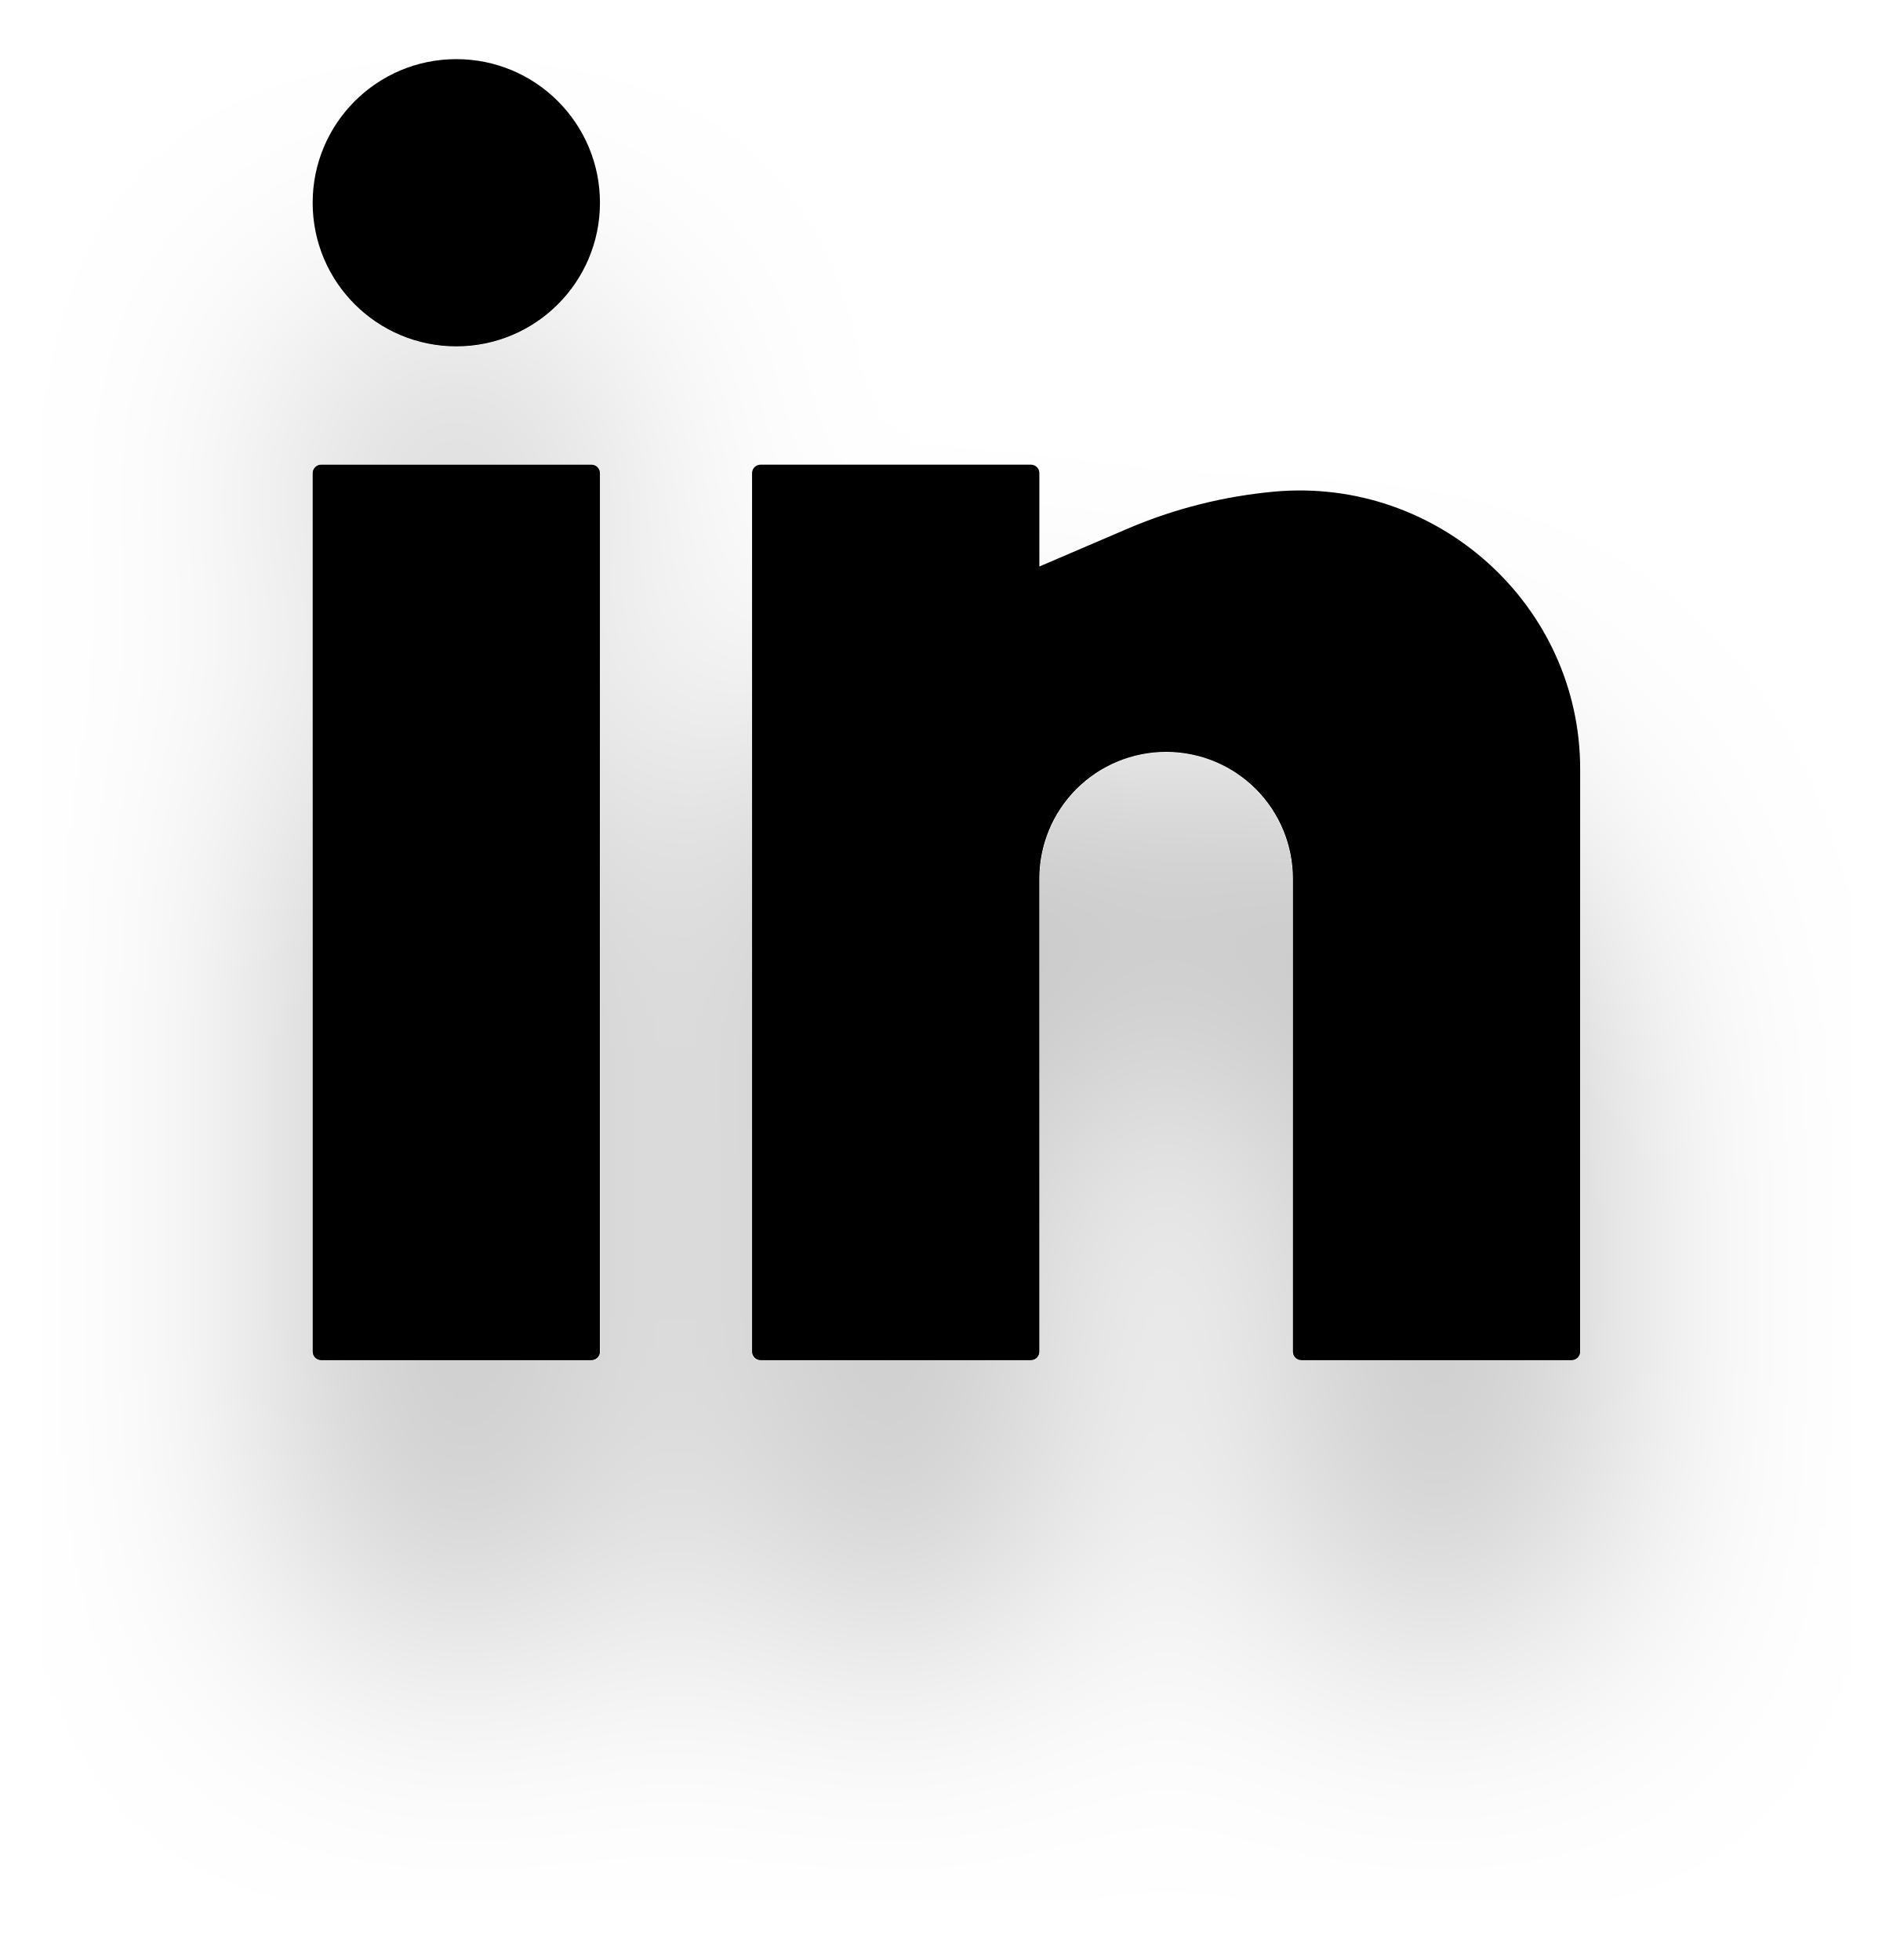
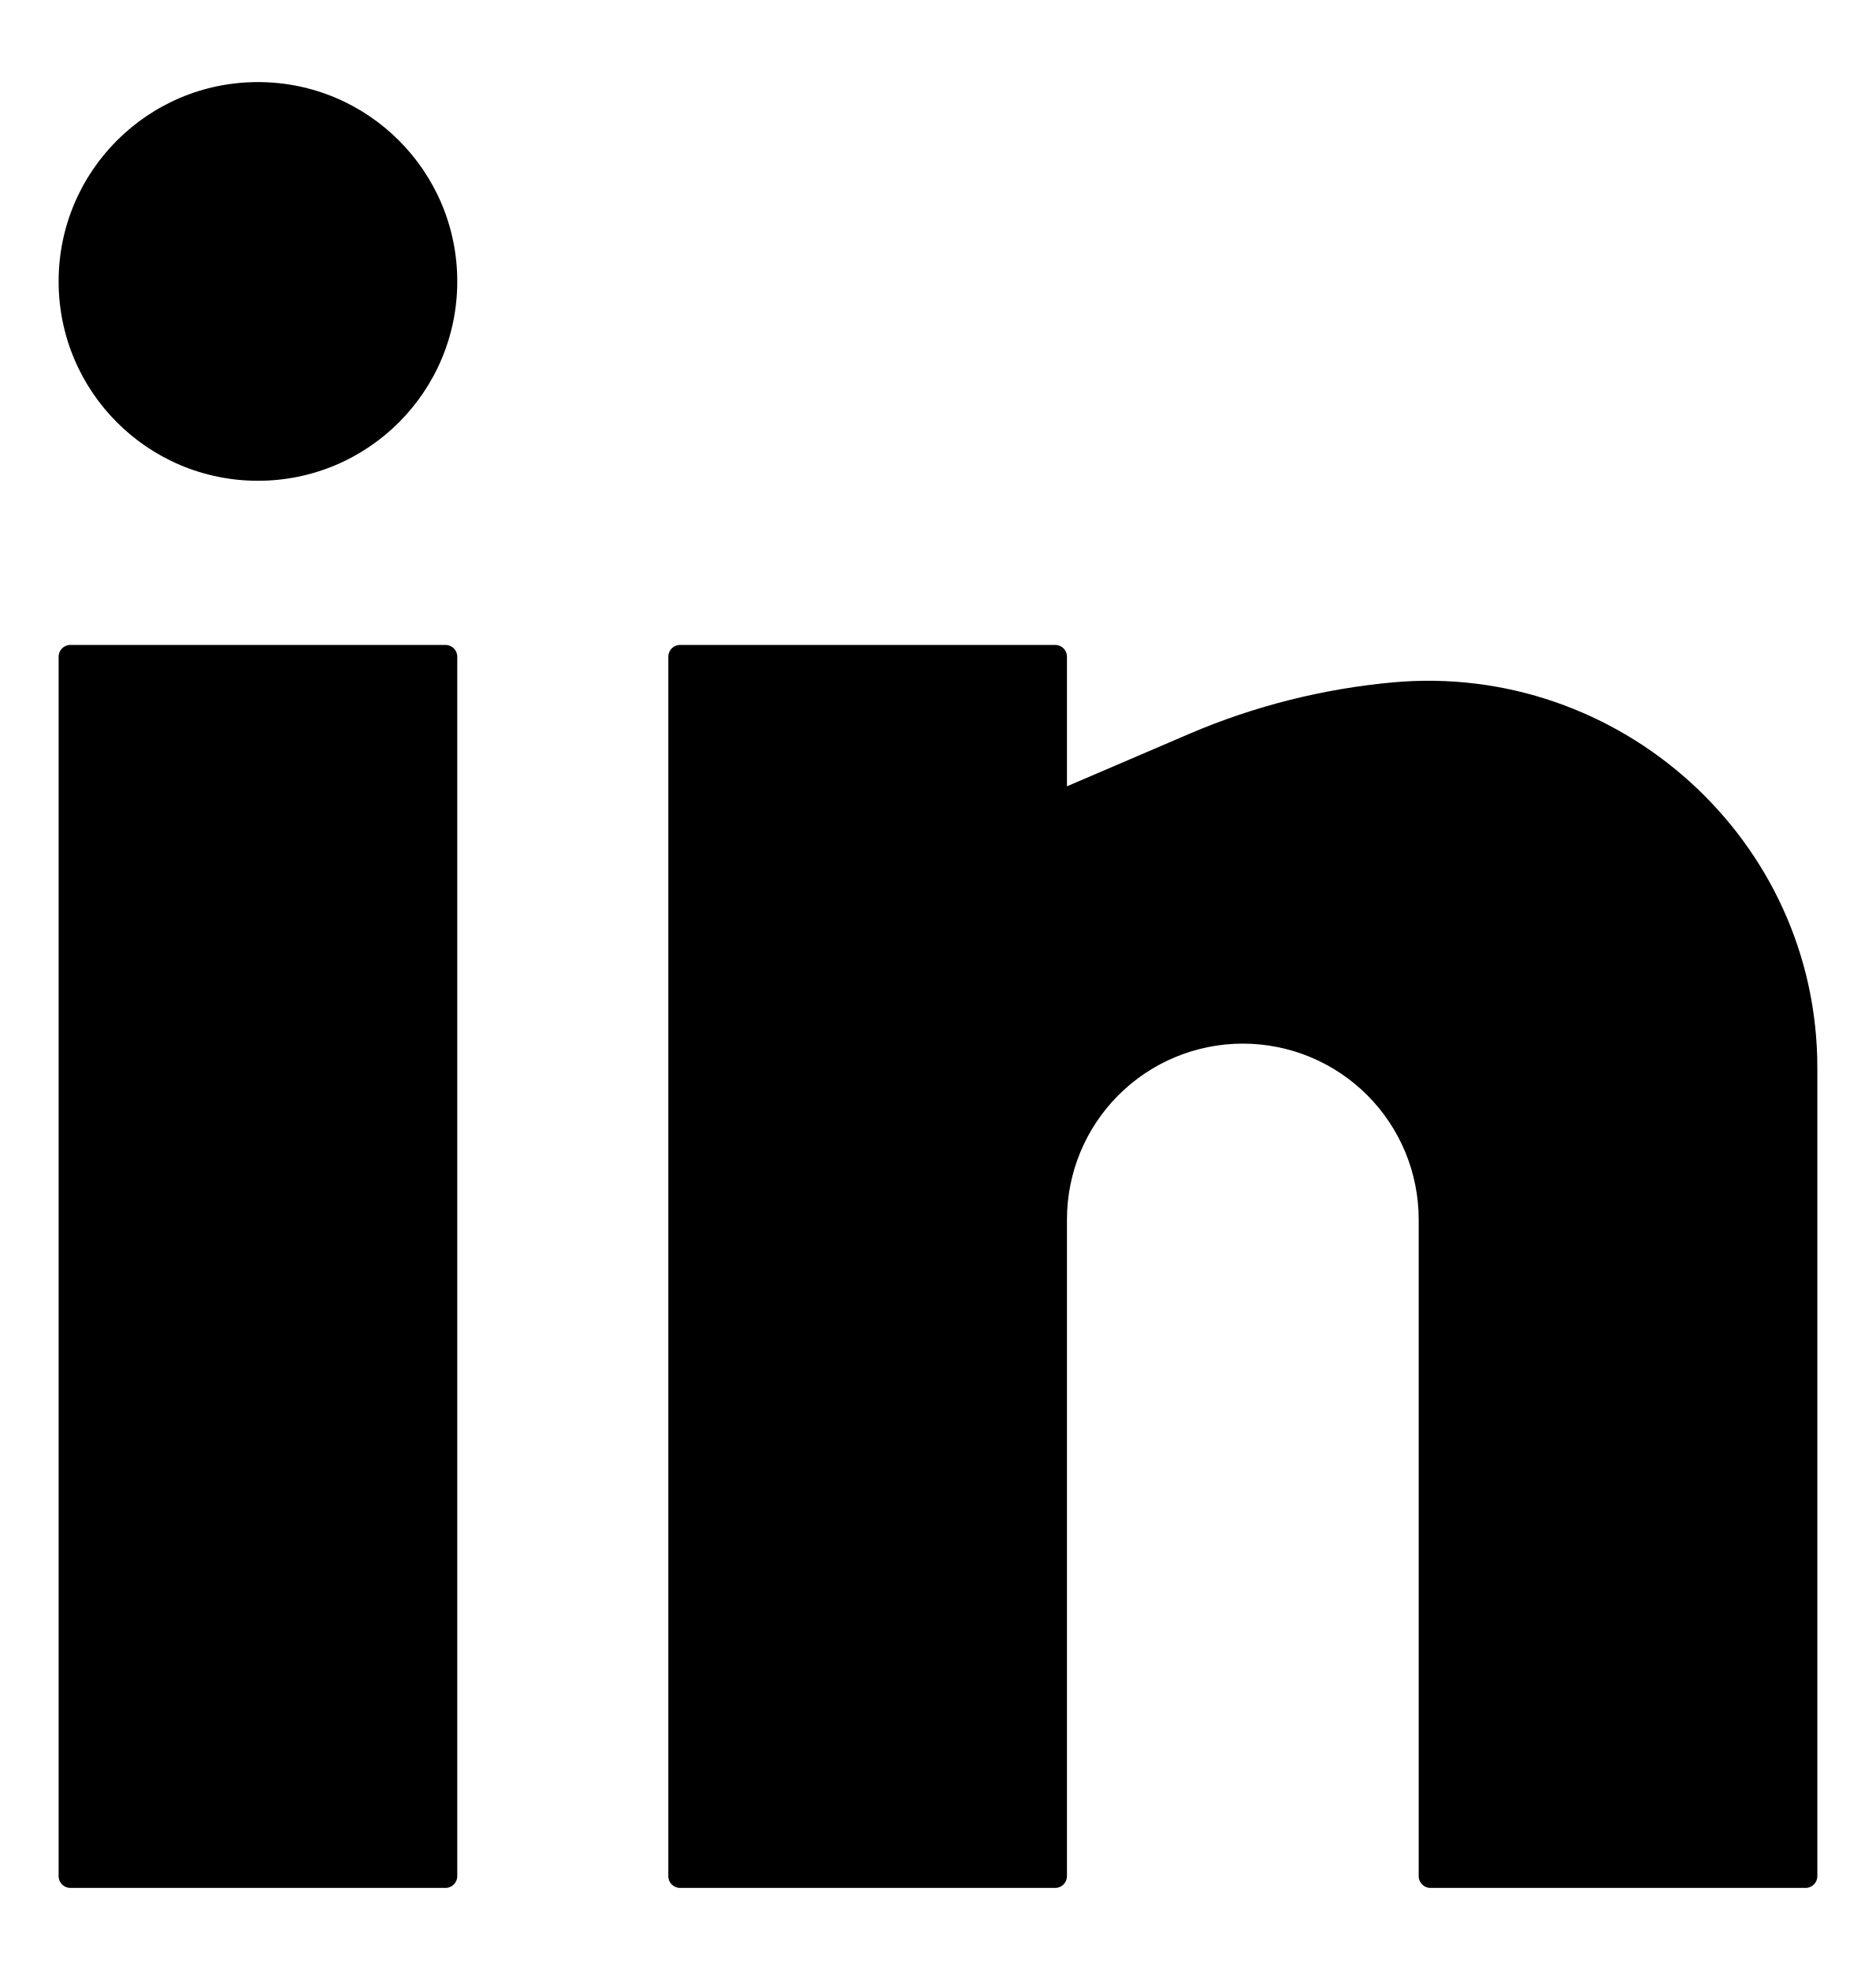
- <svg xmlns="http://www.w3.org/2000/svg" width="28" height="29" viewBox="0 0 28 29" fill="none">
-   <g filter="url(#filter0_d_535_114)">
-     <path d="M6.75 0.875C5.576 0.875 4.625 1.826 4.625 3C4.625 4.174 5.576 5.125 6.75 5.125C7.924 5.125 8.875 4.174 8.875 3C8.875 1.826 7.924 0.875 6.75 0.875Z" fill="black" />
-     <path d="M4.75 6.875C4.681 6.875 4.625 6.931 4.625 7V20C4.625 20.069 4.681 20.125 4.75 20.125H8.75C8.819 20.125 8.875 20.069 8.875 20V7C8.875 6.931 8.819 6.875 8.75 6.875H4.75Z" fill="black" />
-     <path d="M11.25 6.875C11.181 6.875 11.125 6.931 11.125 7V20C11.125 20.069 11.181 20.125 11.25 20.125H15.25C15.319 20.125 15.375 20.069 15.375 20V13C15.375 12.503 15.572 12.026 15.924 11.674C16.276 11.322 16.753 11.125 17.25 11.125C17.747 11.125 18.224 11.322 18.576 11.674C18.927 12.026 19.125 12.503 19.125 13V20C19.125 20.069 19.181 20.125 19.25 20.125H23.25C23.319 20.125 23.375 20.069 23.375 20V11.38C23.375 8.954 21.264 7.055 18.85 7.274C18.105 7.342 17.369 7.527 16.681 7.822L15.375 8.382V7C15.375 6.931 15.319 6.875 15.25 6.875H11.25Z" fill="black" />
-   </g>
-   <defs>
-     <filter id="filter0_d_535_114" x="0.625" y="0.875" width="26.75" height="27.25" filterUnits="userSpaceOnUse" color-interpolation-filters="sRGB">
-       <feFlood flood-opacity="0" result="BackgroundImageFix" />
-       <feColorMatrix in="SourceAlpha" type="matrix" values="0 0 0 0 0 0 0 0 0 0 0 0 0 0 0 0 0 0 127 0" result="hardAlpha" />
-       <feOffset dy="4" />
-       <feGaussianBlur stdDeviation="2" />
-       <feComposite in2="hardAlpha" operator="out" />
-       <feColorMatrix type="matrix" values="0 0 0 0 0 0 0 0 0 0 0 0 0 0 0 0 0 0 0.25 0" />
-       <feBlend mode="normal" in2="BackgroundImageFix" result="effect1_dropShadow_535_114" />
-       <feBlend mode="normal" in="SourceGraphic" in2="effect1_dropShadow_535_114" result="shape" />
-     </filter>
-   </defs>
+ <svg xmlns="http://www.w3.org/2000/svg" width="20" height="21" viewBox="0 0 20 21" fill="none">
+   <path d="M2.75 0.875C1.576 0.875 0.625 1.826 0.625 3C0.625 4.174 1.576 5.125 2.75 5.125C3.924 5.125 4.875 4.174 4.875 3C4.875 1.826 3.924 0.875 2.75 0.875Z" fill="black" />
+   <path d="M0.75 6.875C0.681 6.875 0.625 6.931 0.625 7V20C0.625 20.069 0.681 20.125 0.75 20.125H4.75C4.819 20.125 4.875 20.069 4.875 20V7C4.875 6.931 4.819 6.875 4.75 6.875H0.75Z" fill="black" />
+   <path d="M7.25 6.875C7.181 6.875 7.125 6.931 7.125 7V20C7.125 20.069 7.181 20.125 7.25 20.125H11.25C11.319 20.125 11.375 20.069 11.375 20V13C11.375 12.503 11.572 12.026 11.924 11.674C12.276 11.322 12.753 11.125 13.25 11.125C13.747 11.125 14.224 11.322 14.576 11.674C14.928 12.026 15.125 12.503 15.125 13V20C15.125 20.069 15.181 20.125 15.25 20.125H19.25C19.319 20.125 19.375 20.069 19.375 20V11.38C19.375 8.954 17.264 7.055 14.85 7.274C14.105 7.342 13.369 7.527 12.681 7.822L11.375 8.382V7C11.375 6.931 11.319 6.875 11.25 6.875H7.25Z" fill="black" />
</svg>
